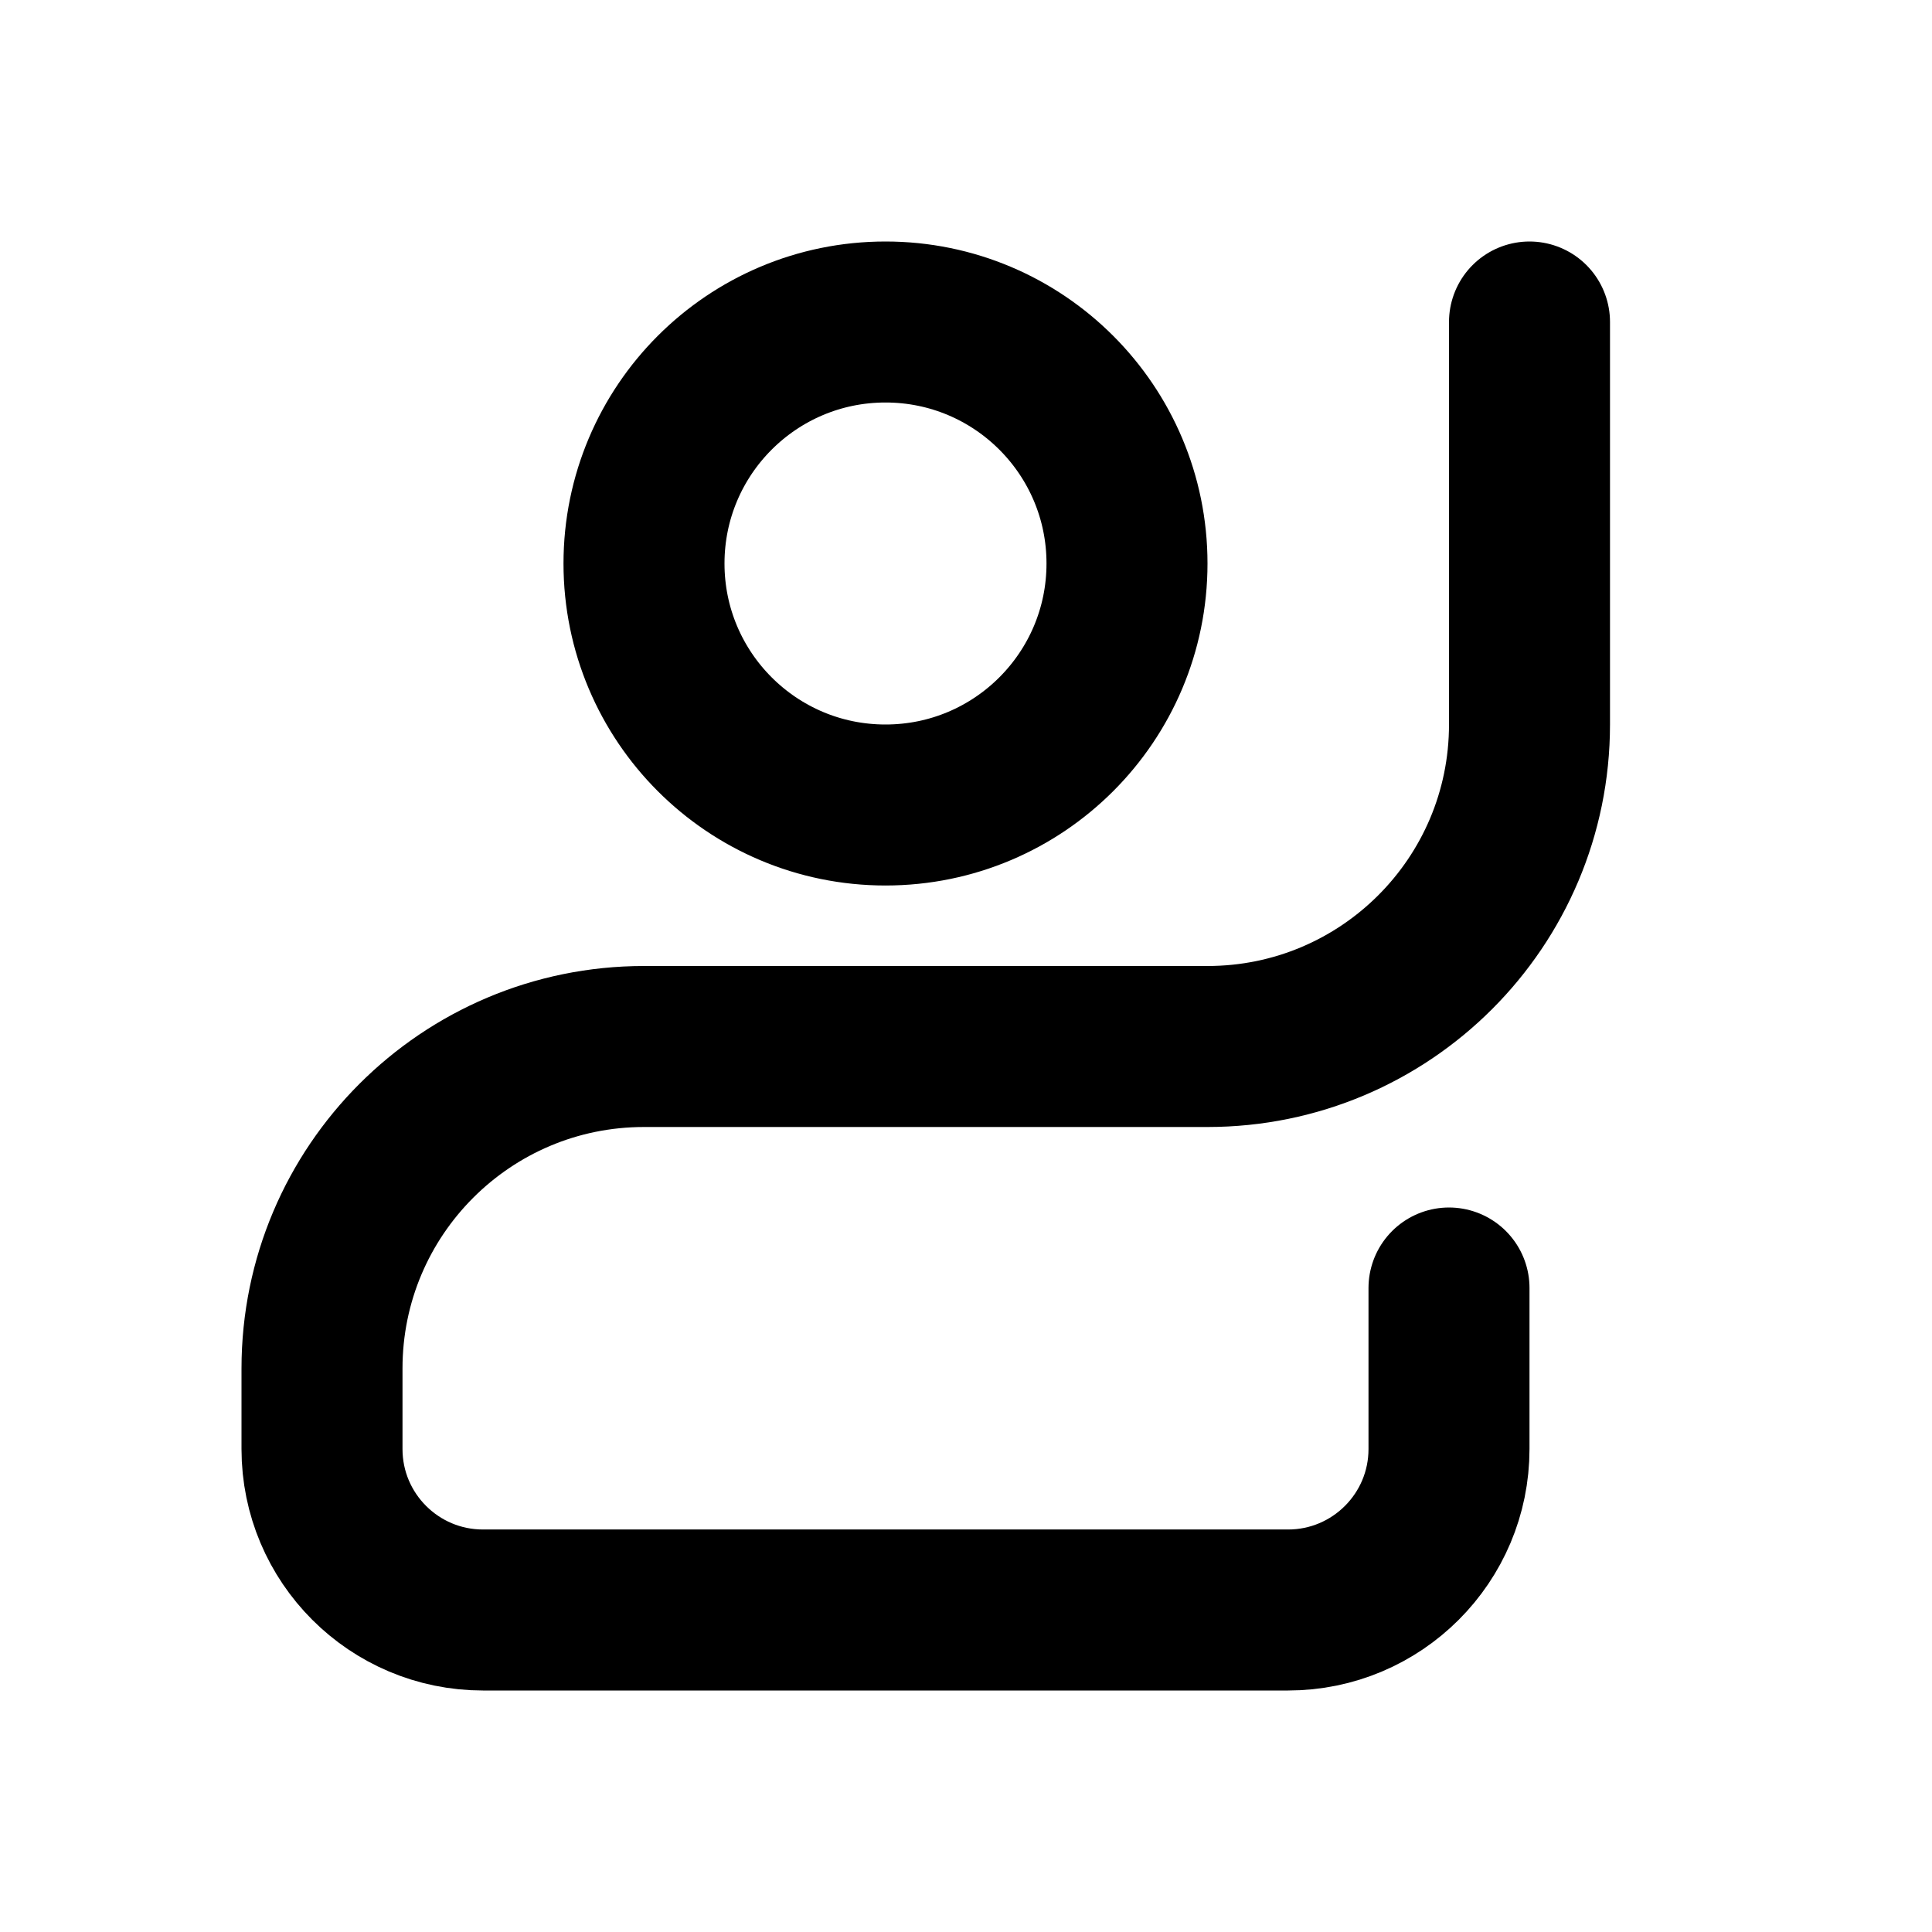
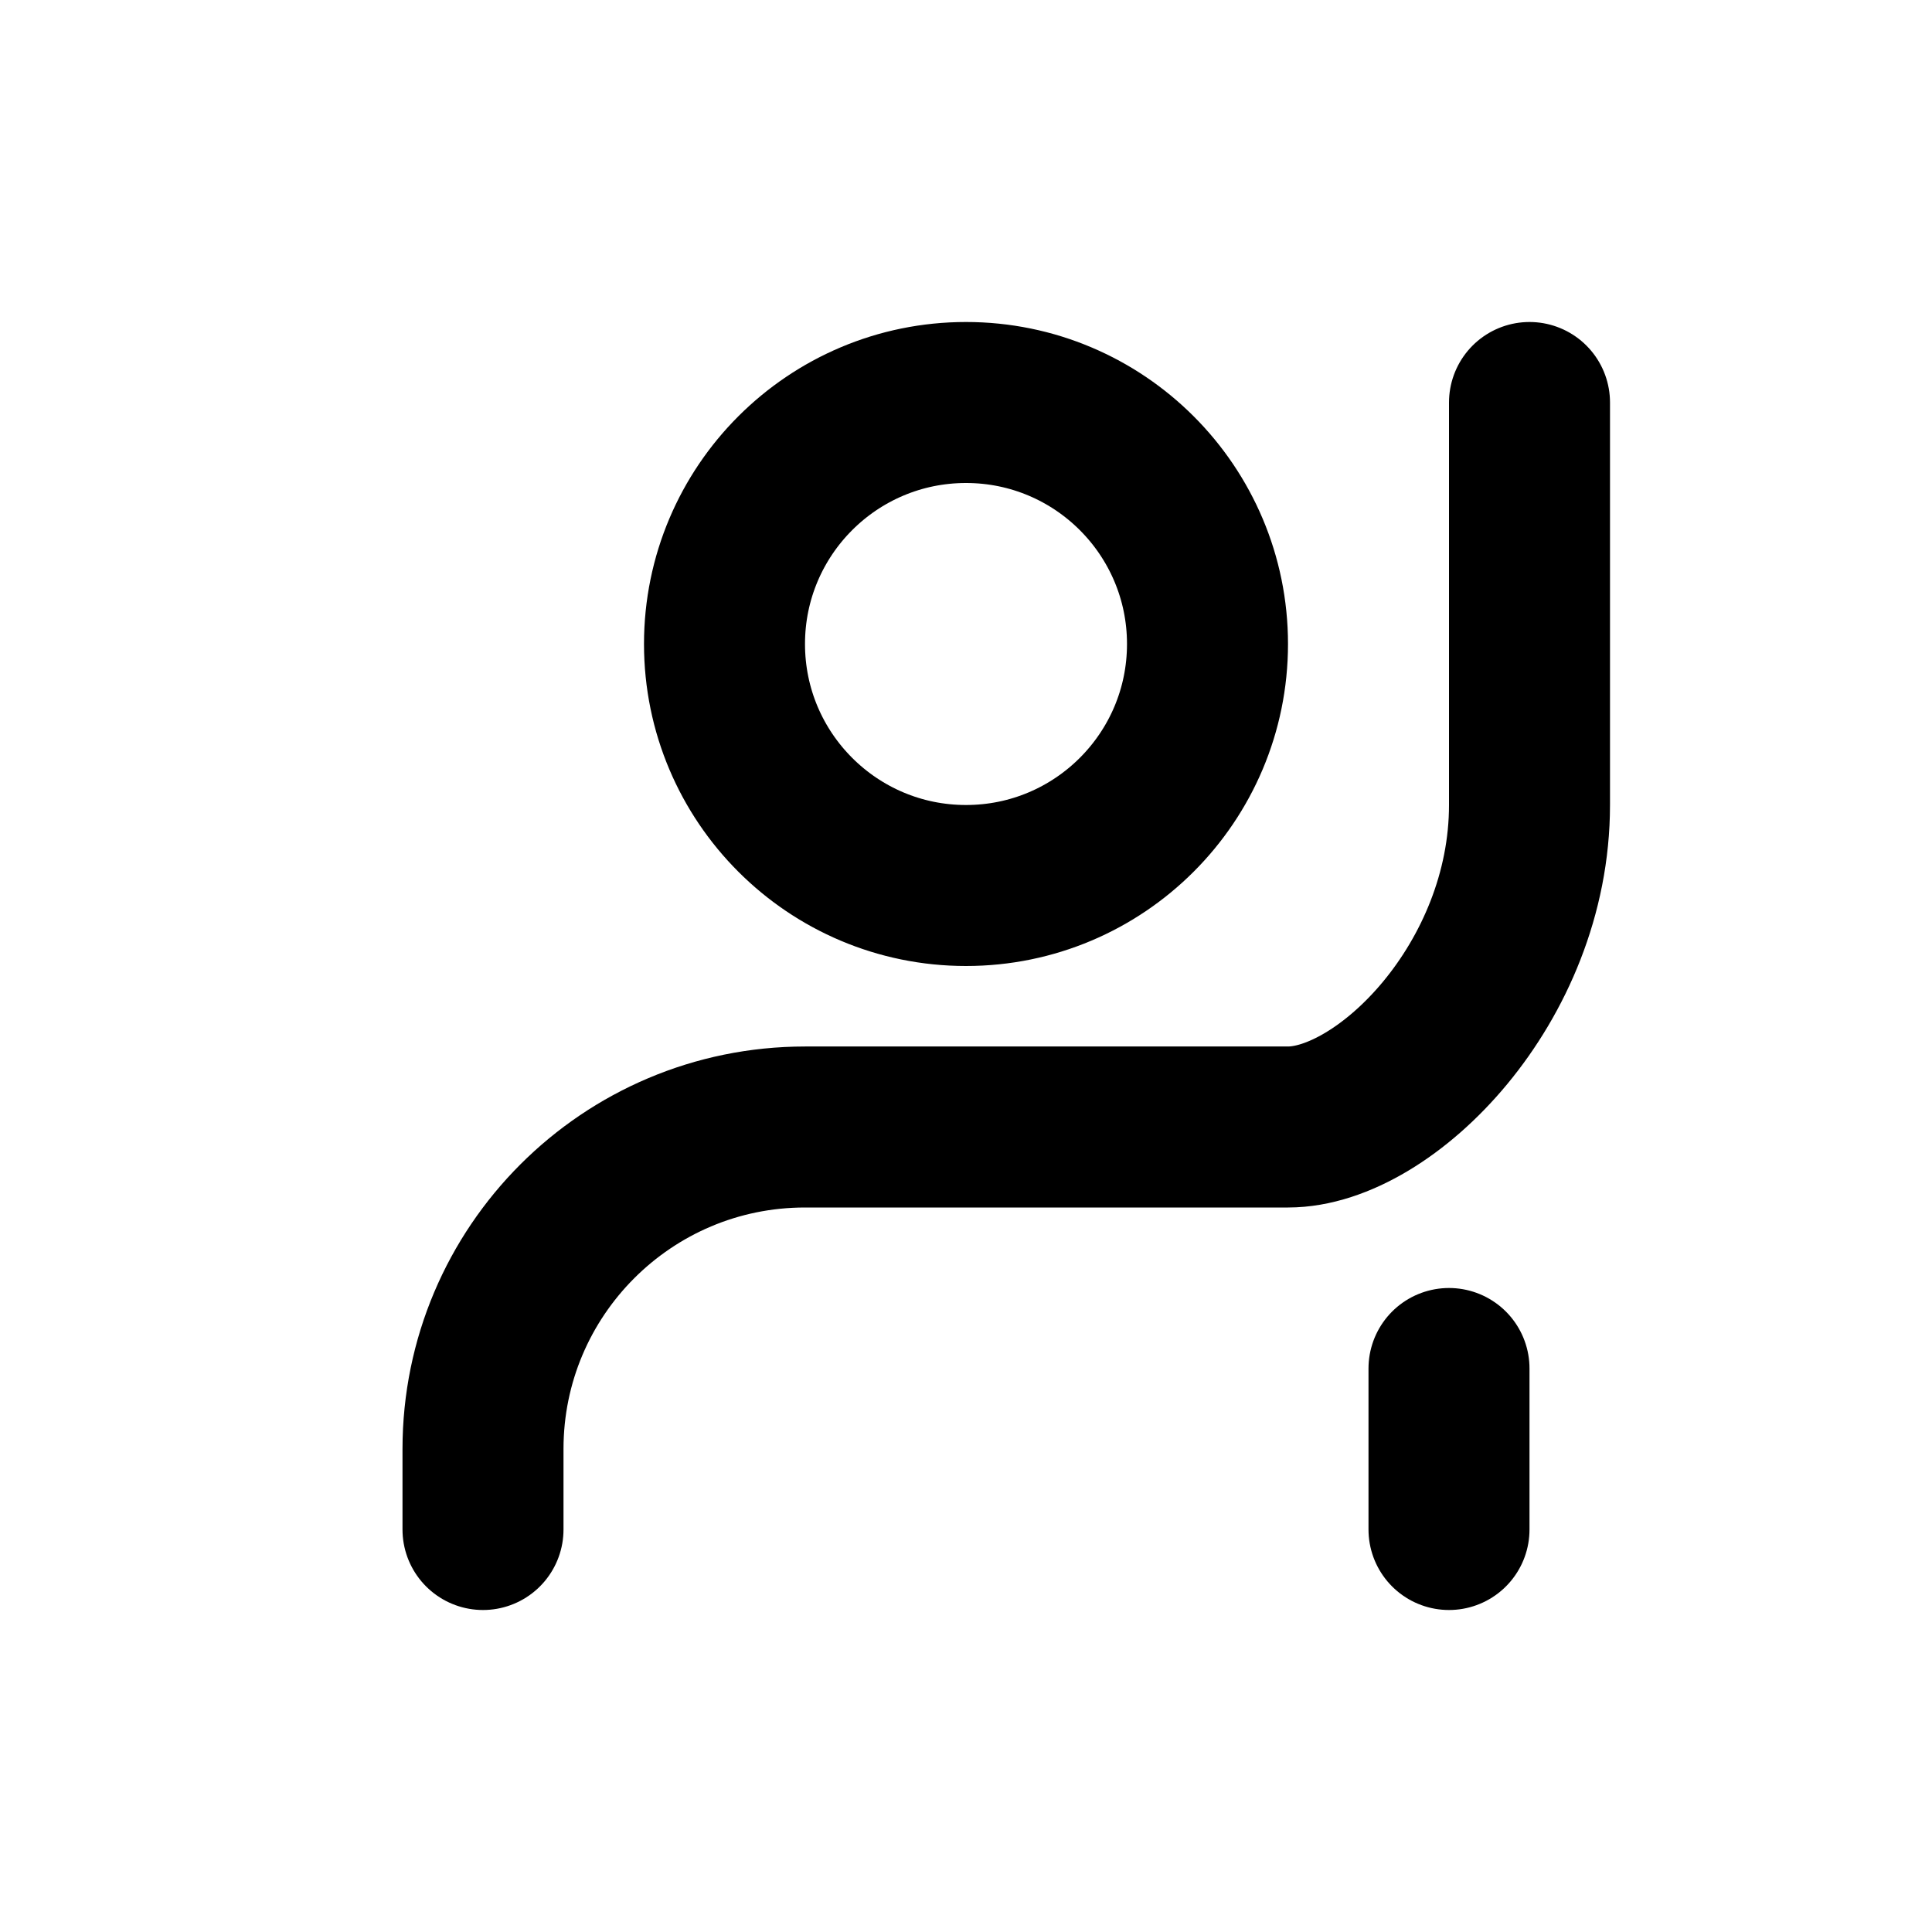
<svg xmlns="http://www.w3.org/2000/svg" width="24" height="24" fill="none" viewBox="0 0 24 24">
-   <path stroke="currentColor" stroke-linecap="round" stroke-linejoin="round" stroke-width="2" d="M18 16v2a2 2 0 0 1-2 2H6a2 2 0 0 1-2-2v-1a4 4 0 0 1 4-4h7a4 4 0 0 0 4-4V4m-5 3a3 3 0 1 1-6 0 3 3 0 0 1 6 0Z" />
+   <path stroke="currentColor" stroke-linecap="round" stroke-linejoin="round" stroke-width="2" d="M6 19v-1a4 4 0 0 1 4-4h6c1.21 0 3-1.79 3-4V5m-1 12v2M15 8a3 3 0 1 1-6 0 3 3 0 0 1 6 0Z" />
</svg>
